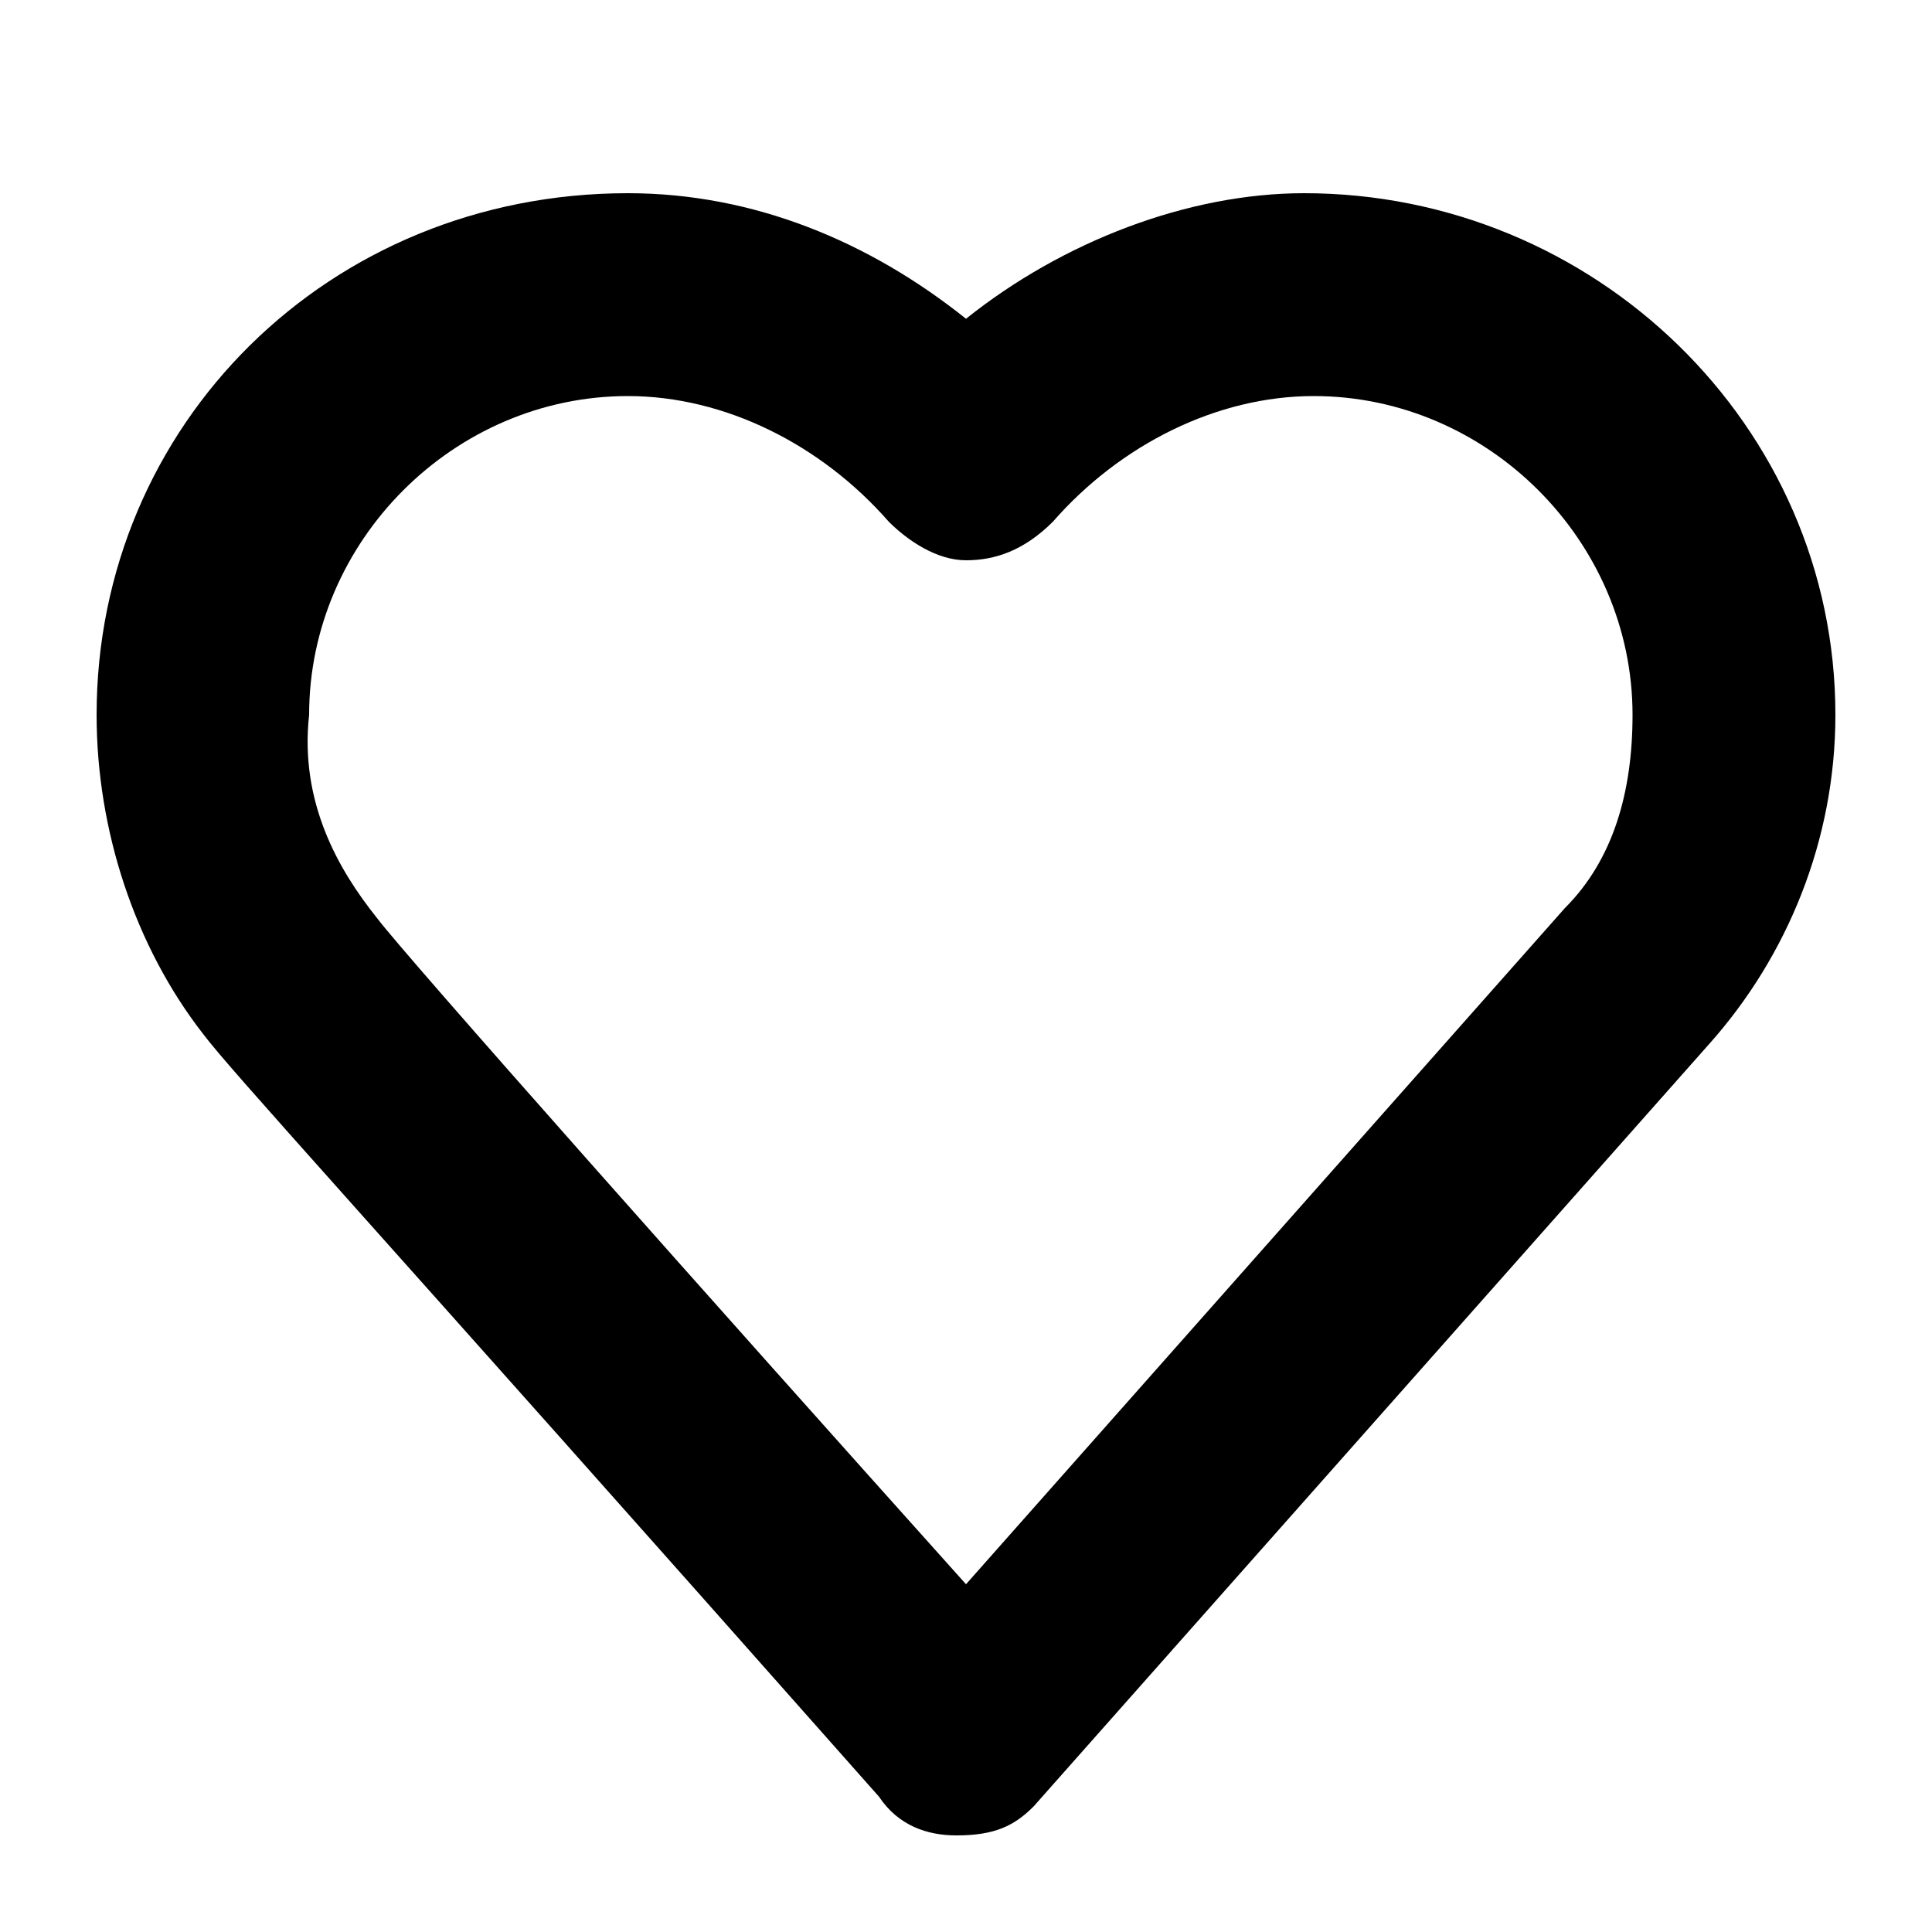
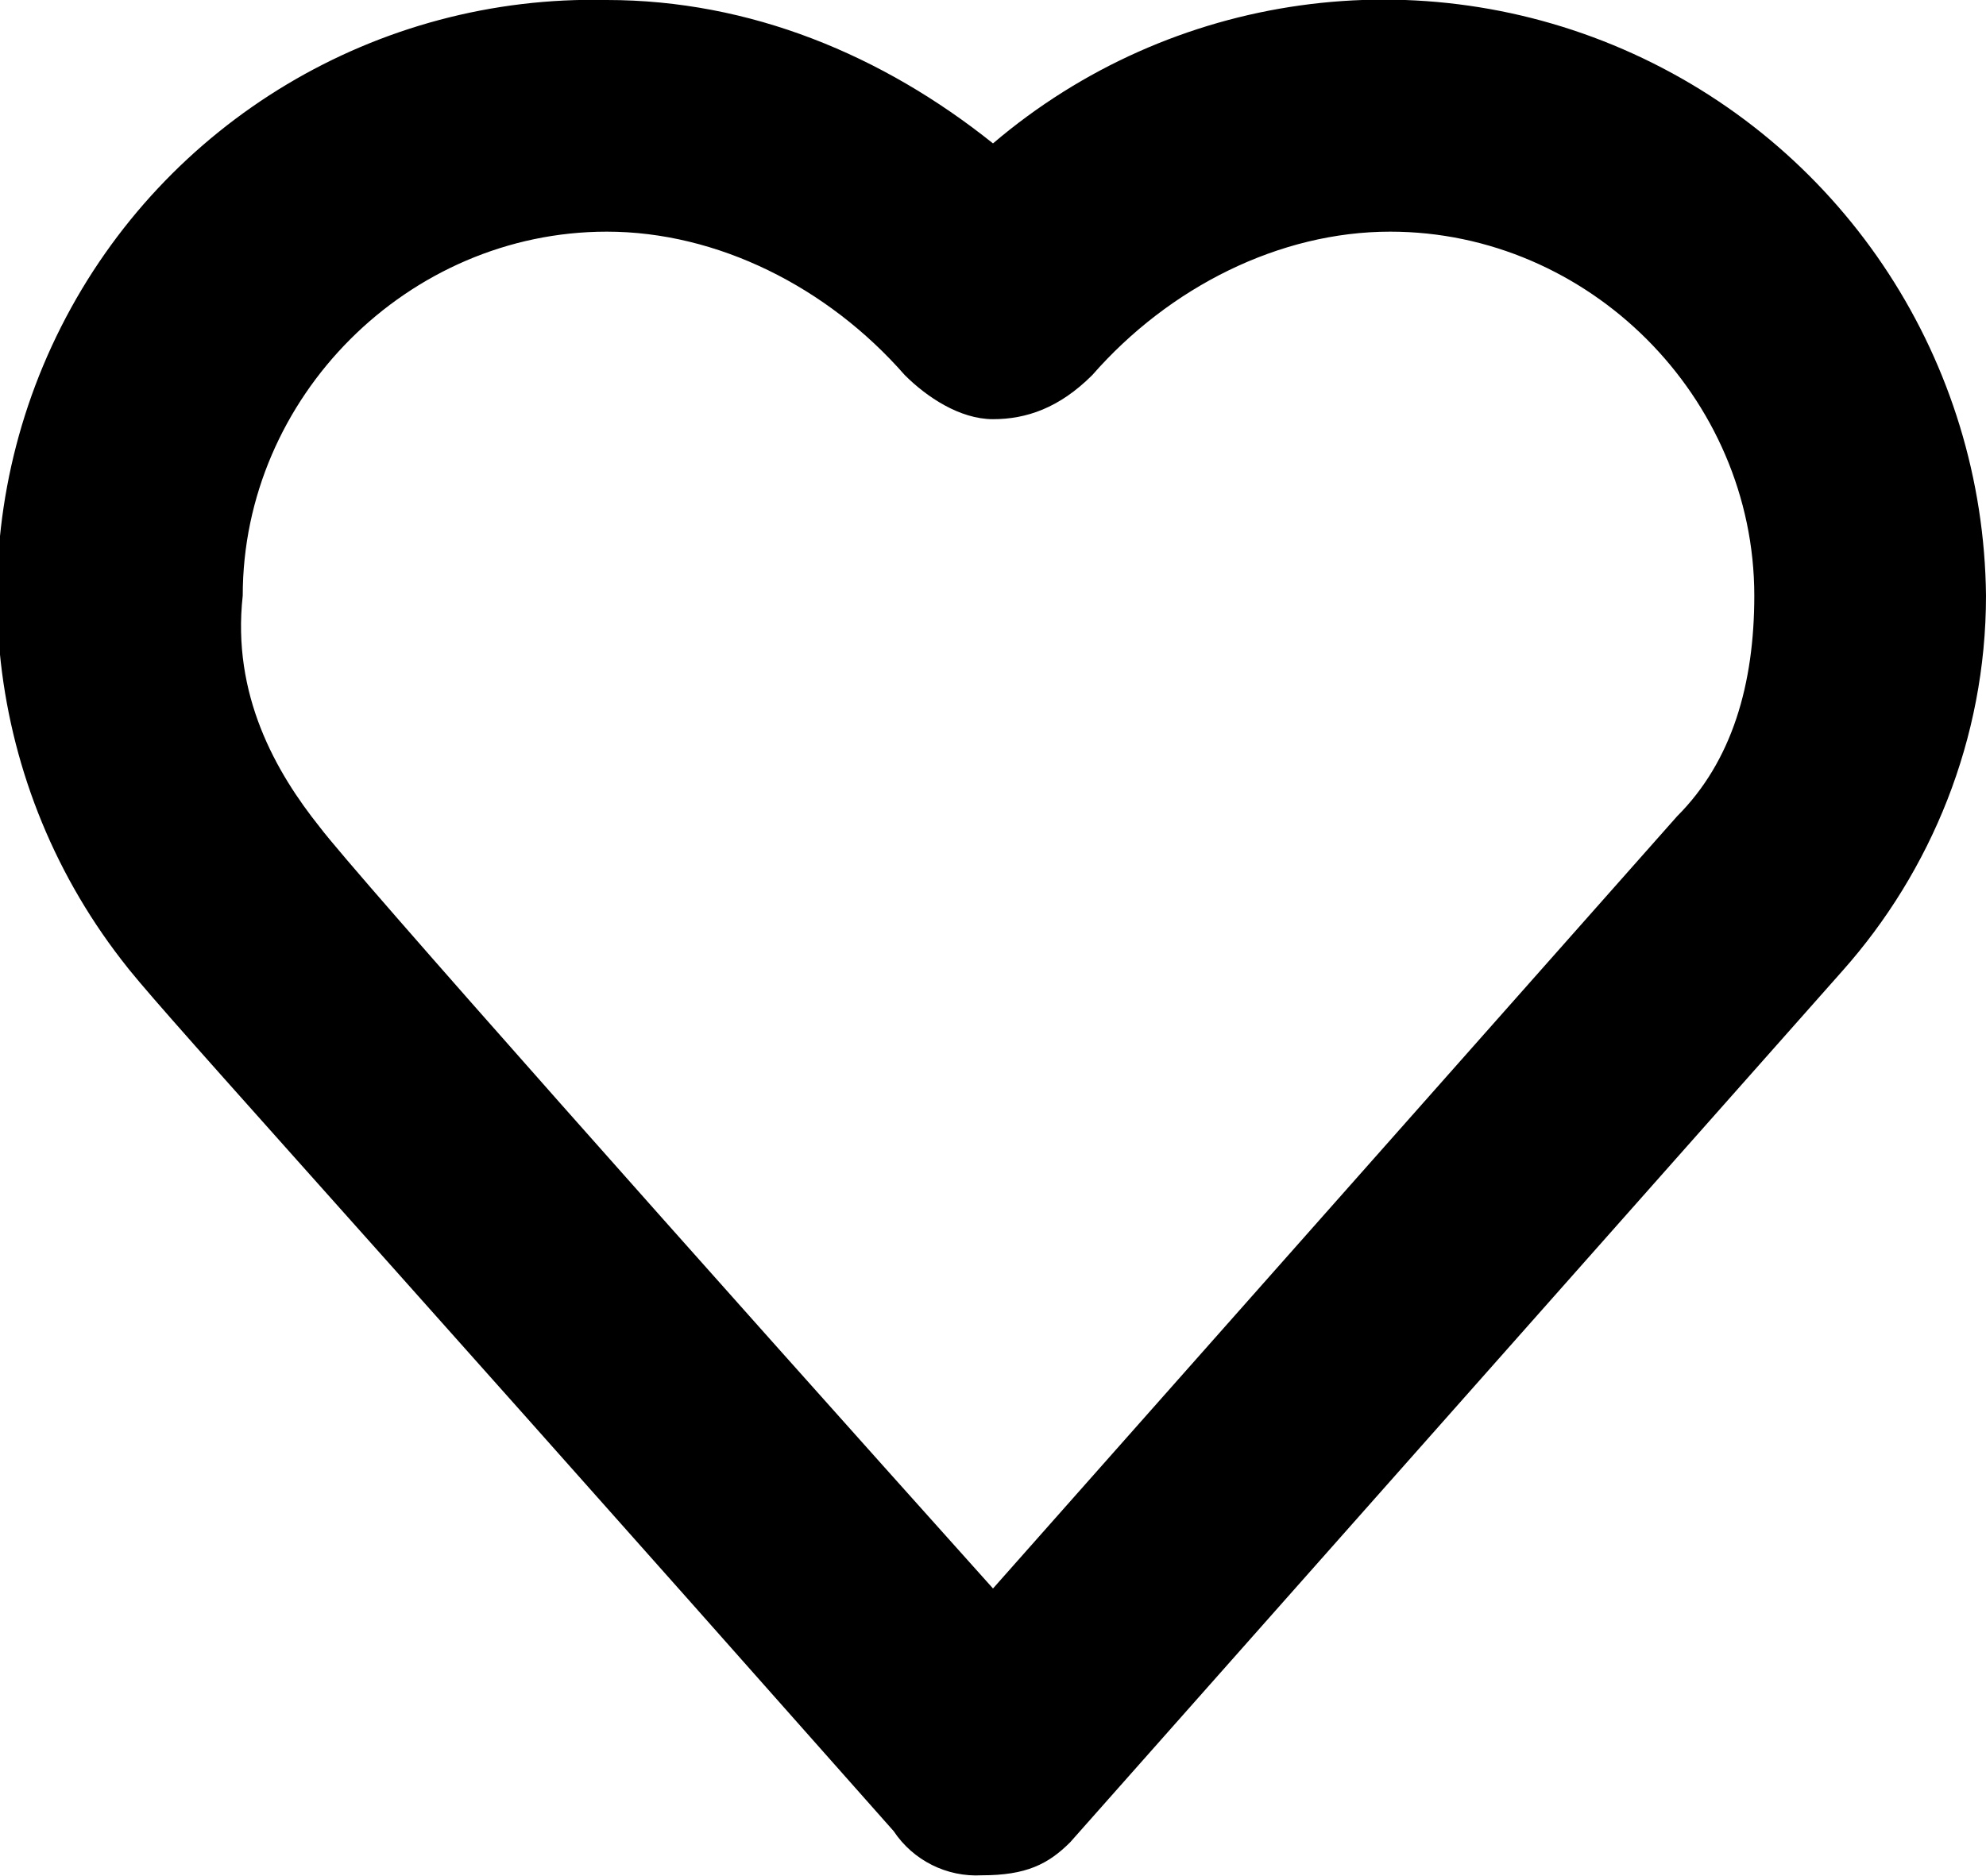
- <svg xmlns="http://www.w3.org/2000/svg" width="20" height="20" viewBox="0 0 20 20" fill="none">
-   <path d="M9.9 19C9.6 19 9.3 18.9 9.1 18.6C3.7 12.5 2.4 11.1 2.1 10.7C1.4 9.8 1 8.6 1 7.4C1 4.4 3.4 2 6.5 2C7.8 2 9 2.5 10 3.3C11 2.5 12.3 2 13.5 2C16.5 2 19 4.4 19 7.4C19 8.7 18.5 9.9 17.7 10.8L10.7 18.7C10.5 18.9 10.3 19 9.9 19ZM3.9 9.5C4.2 9.9 7.4 13.5 10 16.4L16.2 9.4C16.7 8.9 16.9 8.2 16.9 7.4C16.9 5.6 15.4 4.1 13.6 4.1C12.6 4.1 11.6 4.6 10.9 5.4C10.6 5.7 10.3 5.8 10 5.8C9.7 5.8 9.4 5.6 9.2 5.4C8.5 4.6 7.5 4.1 6.5 4.1C4.7 4.1 3.2 5.6 3.2 7.4C3.1 8.3 3.5 9 3.9 9.5C3.8 9.5 3.8 9.5 3.9 9.5Z" fill="black" />
+ <svg xmlns="http://www.w3.org/2000/svg" width="18" height="17" fill="none" viewBox="0 0 18 17">
+   <path fill="#000" d="M8.9 17a.9.9 0 0 1-.8-.4c-5.4-6.1-6.7-7.5-7-7.9A5.4 5.4 0 0 1 5.5 0C6.8 0 8 .5 9 1.3a5.46 5.46 0 0 1 9 4.1c0 1.3-.5 2.5-1.3 3.4l-7 7.9c-.2.2-.4.3-.8.3Zm-6-9.5c.3.4 3.5 4 6.1 6.9l6.2-7c.5-.5.7-1.2.7-2 0-1.8-1.5-3.3-3.3-3.3-1 0-2 .5-2.7 1.3-.3.3-.6.4-.9.4-.3 0-.6-.2-.8-.4-.7-.8-1.7-1.3-2.7-1.3-1.8 0-3.3 1.5-3.3 3.3-.1.9.3 1.6.7 2.1-.1 0-.1 0 0 0Z" />
</svg>
